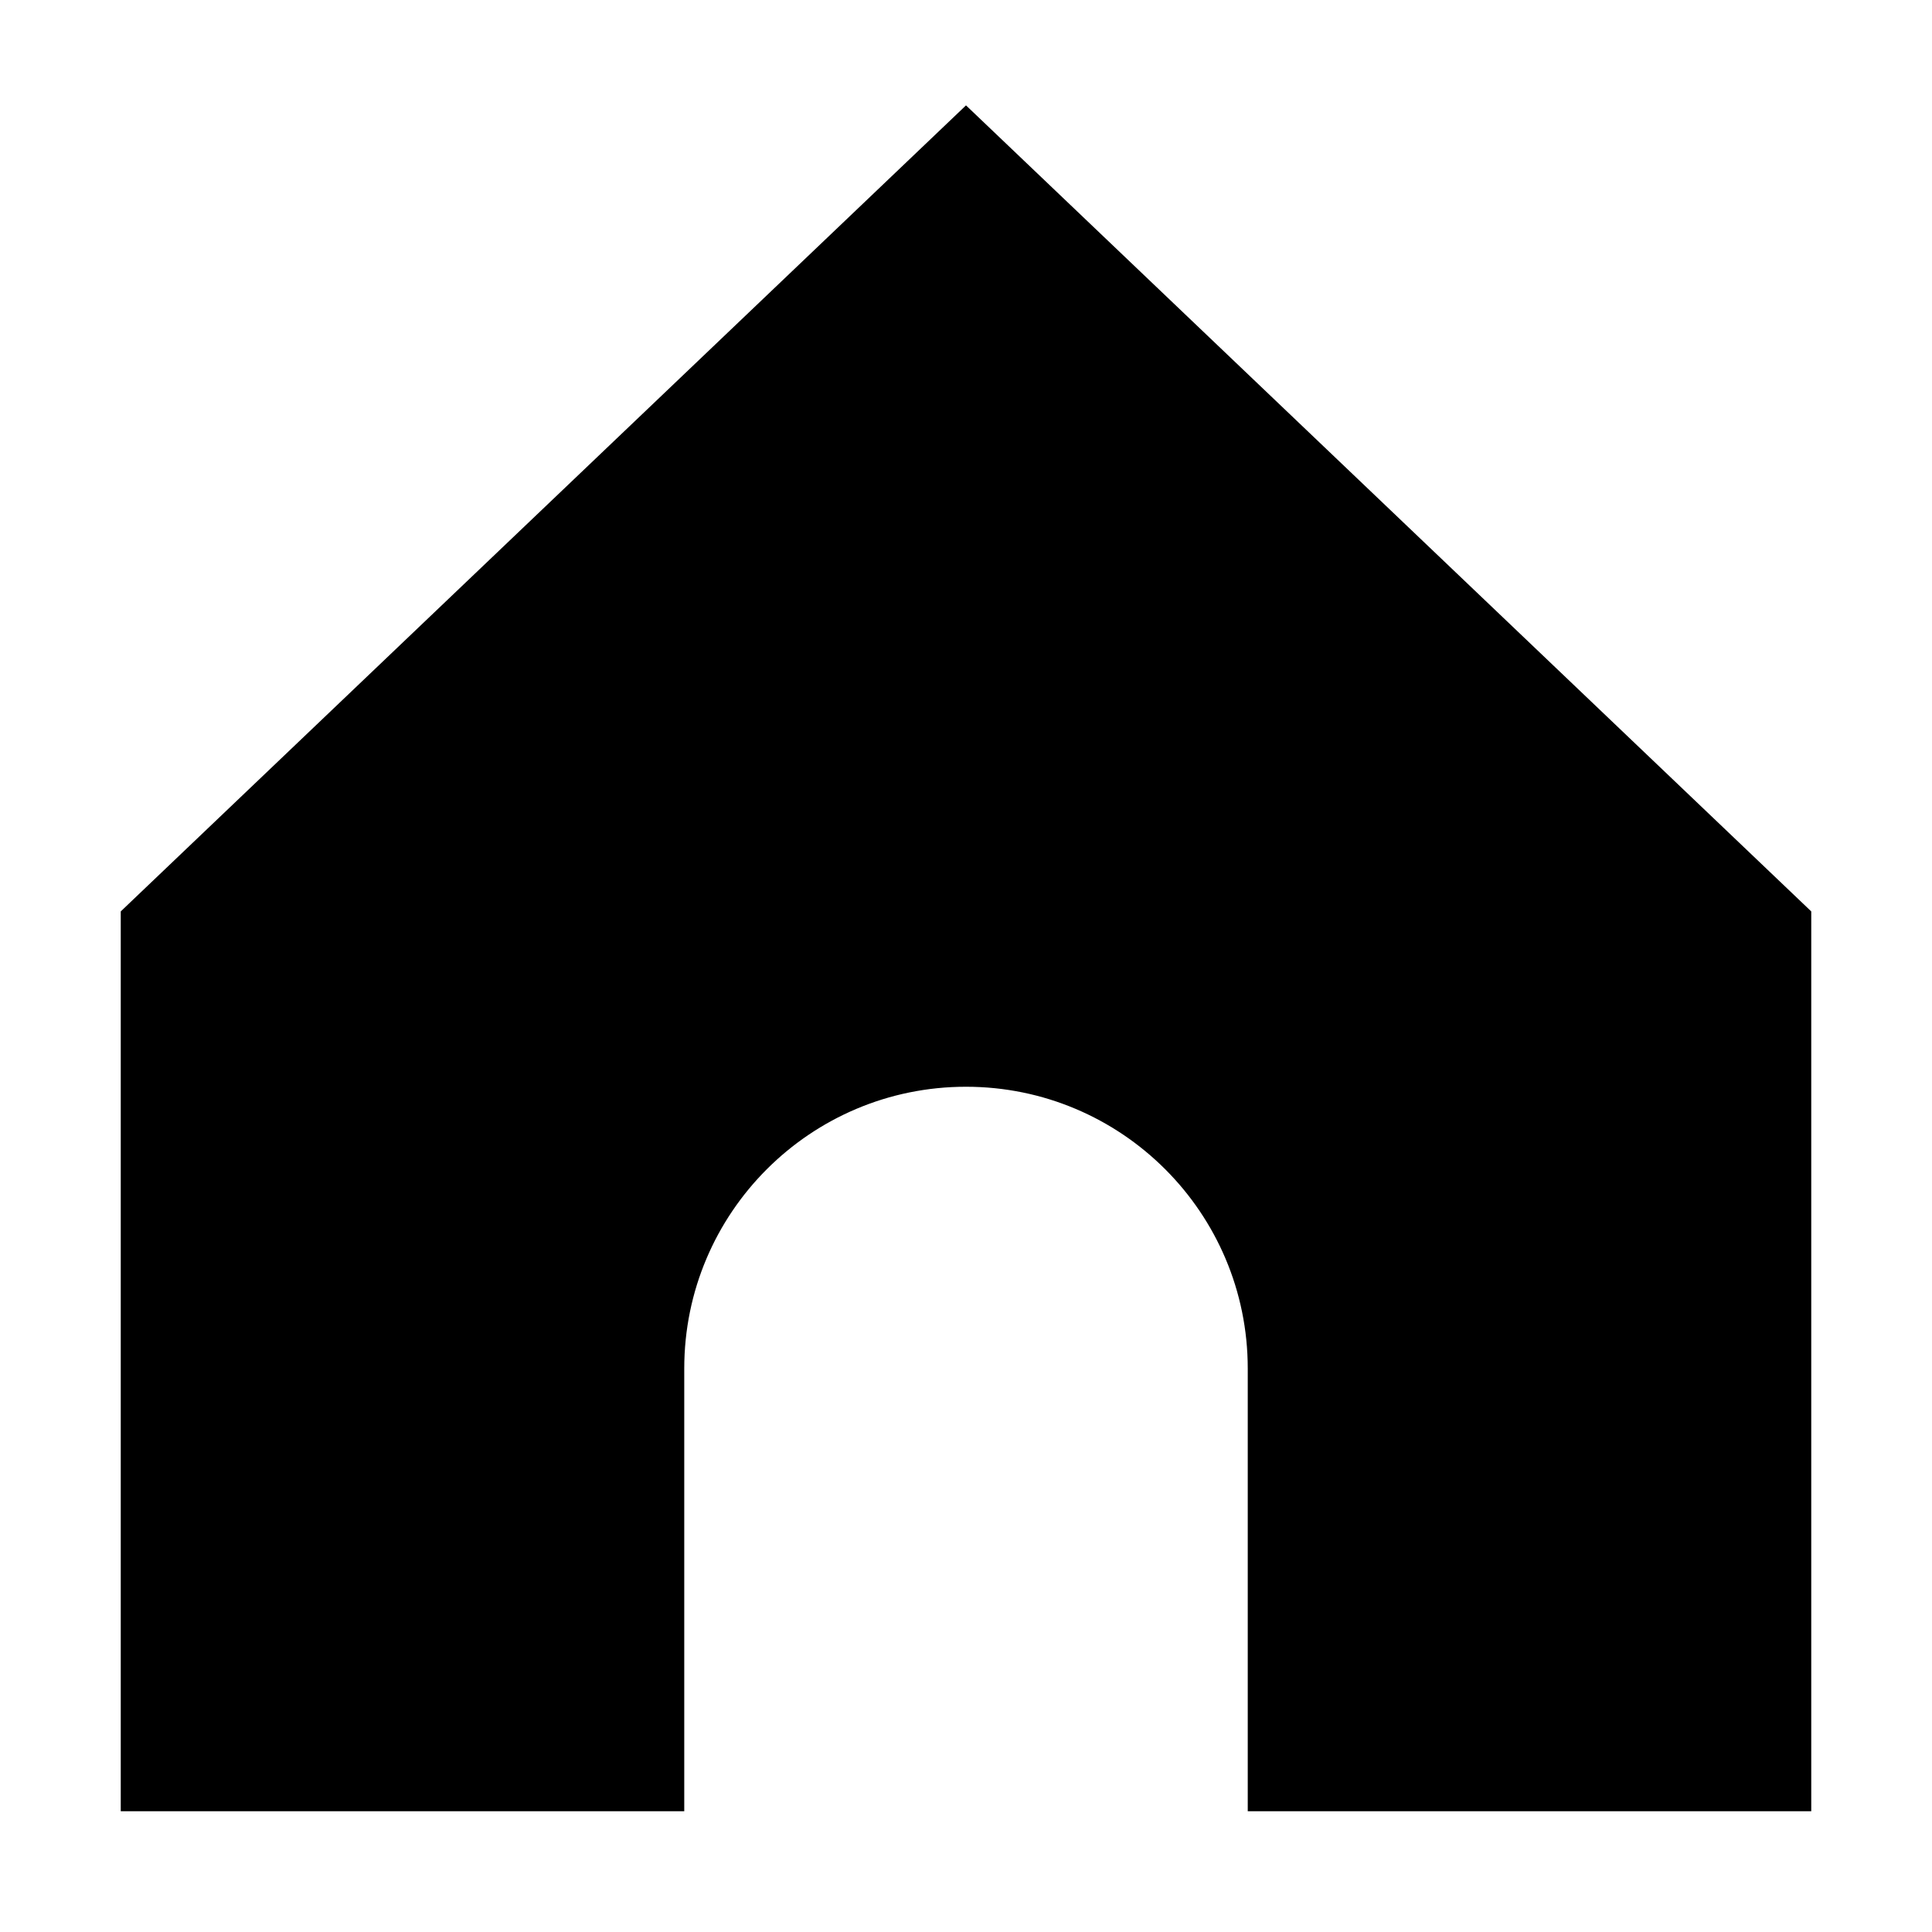
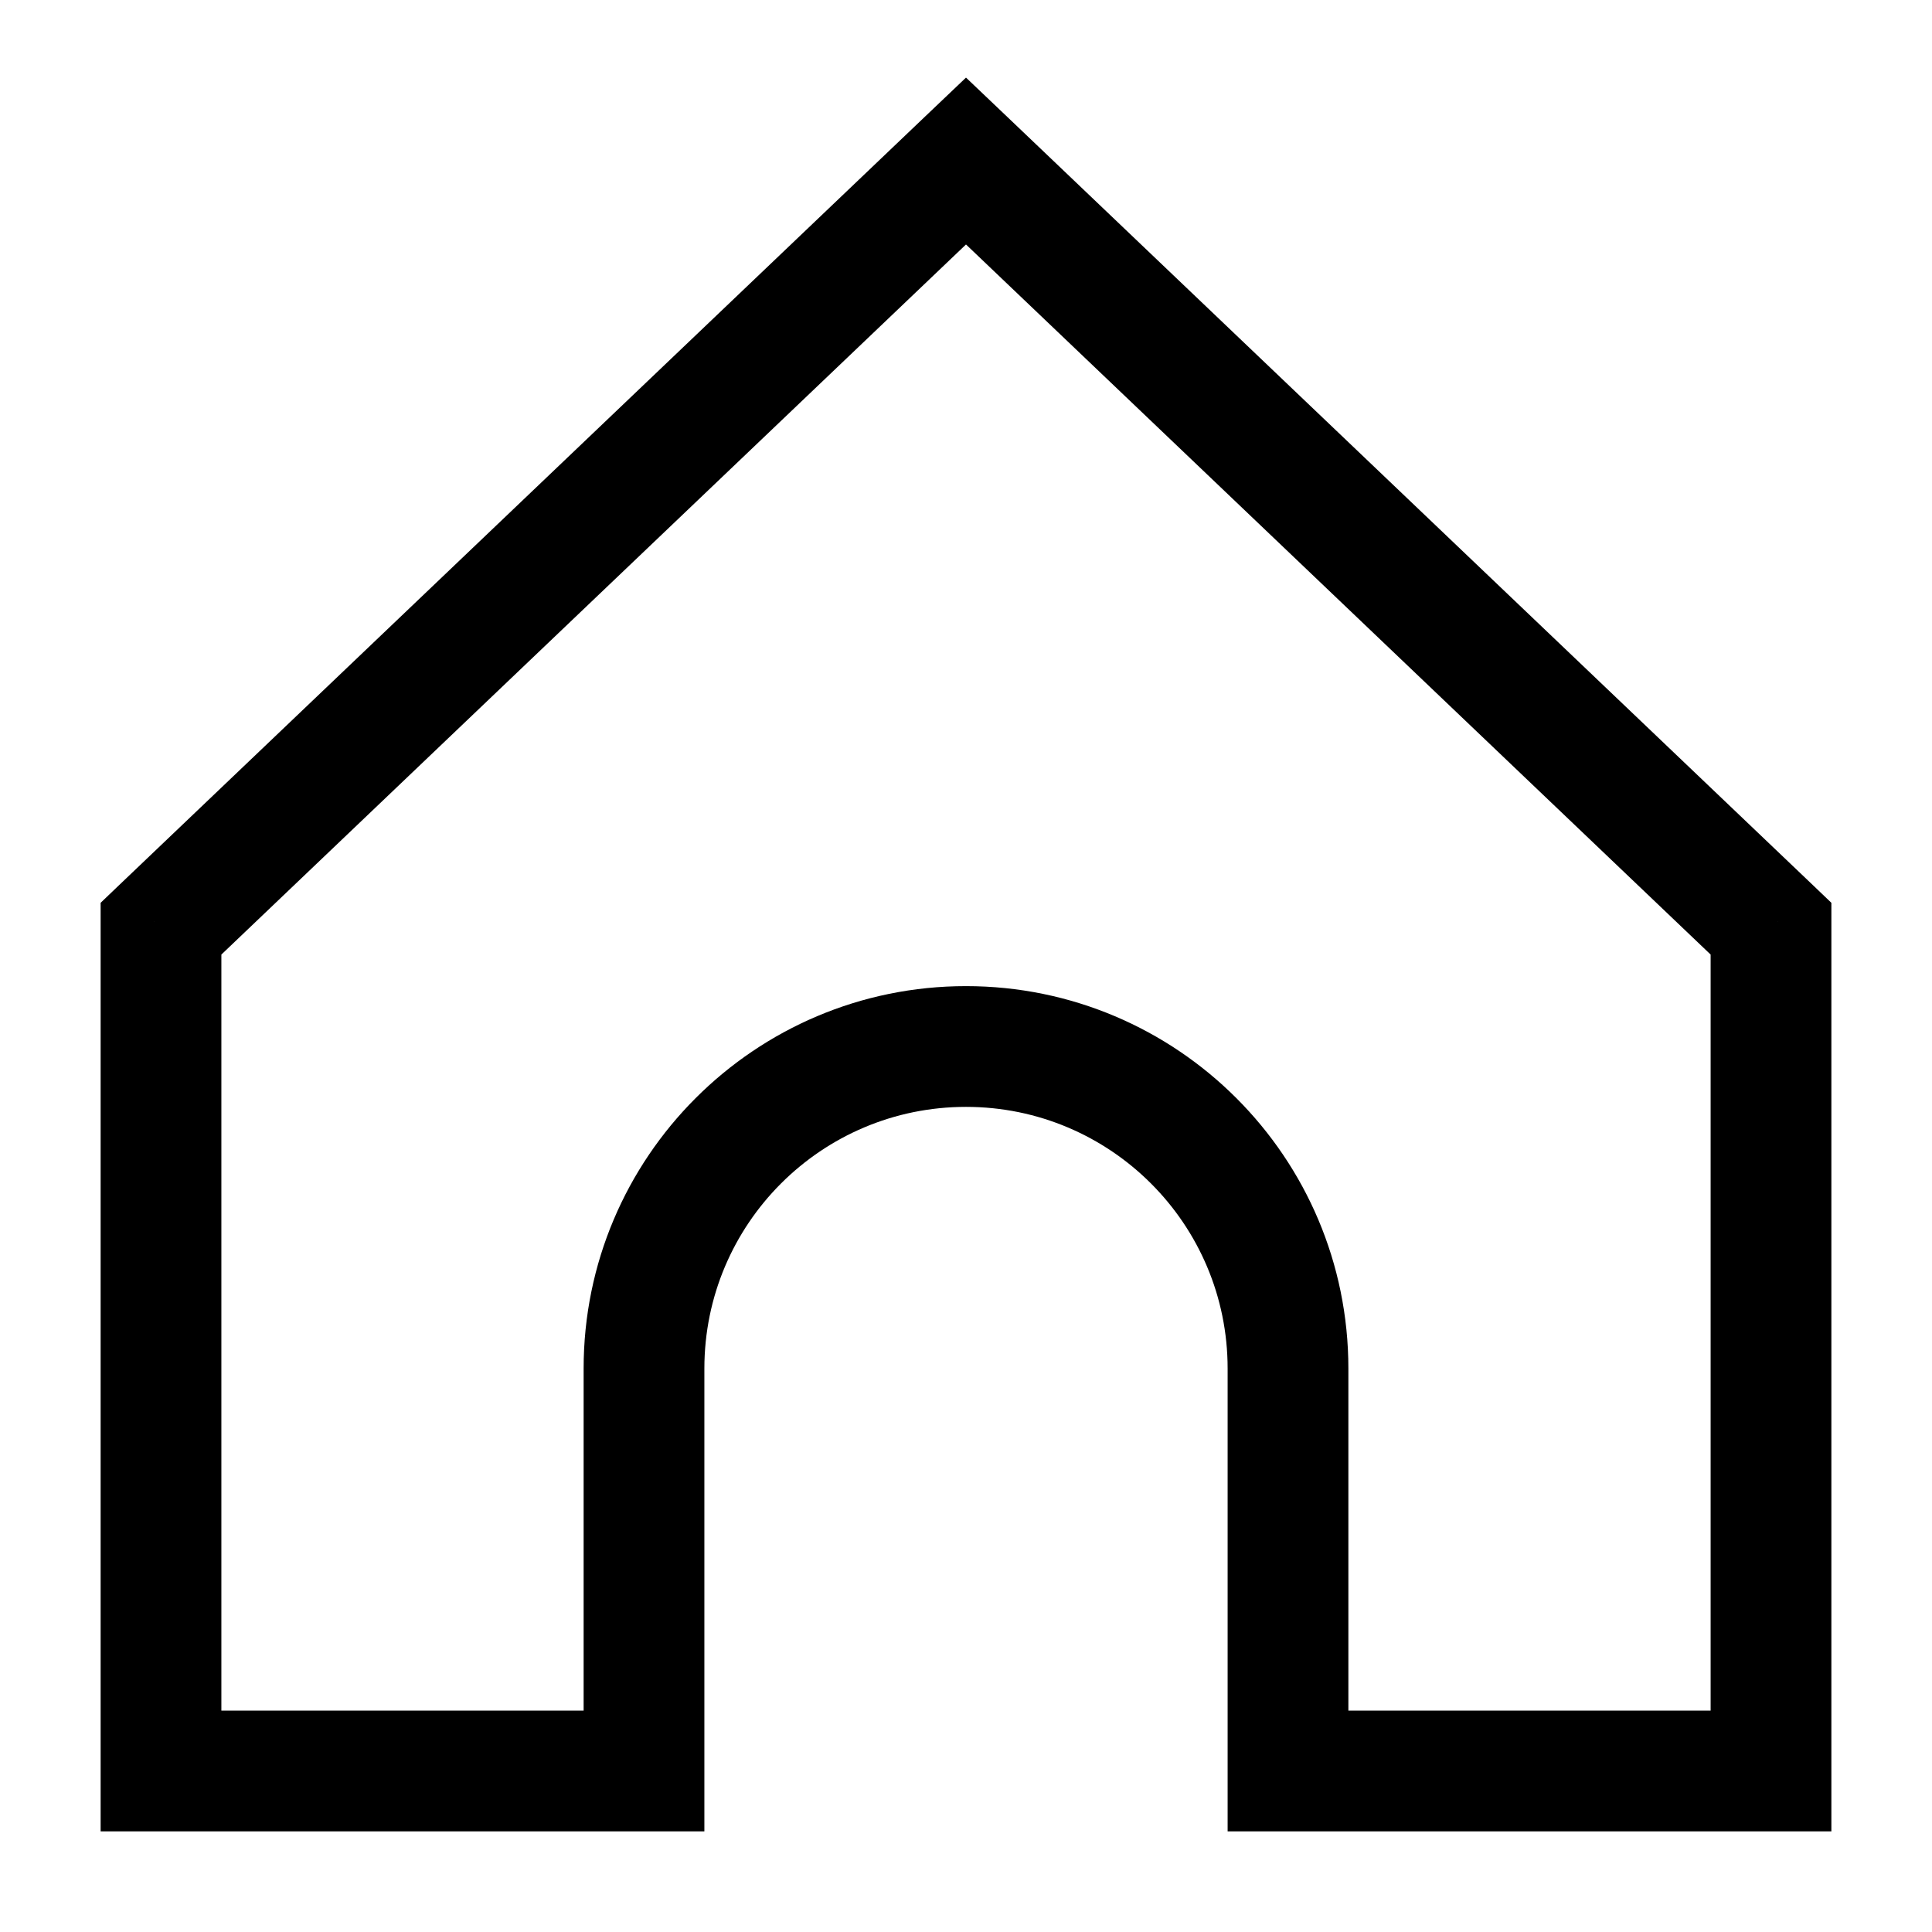
<svg xmlns="http://www.w3.org/2000/svg" width="24" height="24" viewBox="0 0 24 24" fill="none">
-   <path fill-rule="evenodd" clip-rule="evenodd" d="M22 11.536V22H16V17C16 14.791 14.209 13 12 13C9.791 13 8 14.791 8 17V22H2V11.536L12 2L22 11.536Z" fill="black" />
-   <path d="M22 22V22.5H22.5V22H22ZM22 11.536H22.5V11.322L22.345 11.174L22 11.536ZM16 22H15.5V22.5H16V22ZM8 22V22.5H8.5V22H8ZM2 22H1.5V22.5H2V22ZM2 11.536L1.655 11.174L1.5 11.322V11.536H2ZM12 2L12.345 1.638L12 1.309L11.655 1.638L12 2ZM22.5 22V11.536H21.5V22H22.5ZM16 22.5H22V21.5H16V22.5ZM16.5 22V17H15.5V22H16.5ZM16.5 17C16.5 14.515 14.485 12.5 12 12.5V13.5C13.933 13.5 15.5 15.067 15.5 17H16.5ZM12 12.5C9.515 12.5 7.5 14.515 7.5 17H8.5C8.5 15.067 10.067 13.5 12 13.5V12.5ZM7.5 17V22H8.5V17H7.5ZM2 22.5H8V21.5H2V22.5ZM1.5 11.536V22H2.5V11.536H1.5ZM11.655 1.638L1.655 11.174L2.345 11.898L12.345 2.362L11.655 1.638ZM22.345 11.174L12.345 1.638L11.655 2.362L21.655 11.898L22.345 11.174Z" fill="black" />
+   <path d="M22 22V22.75H22.75V22H22ZM22 11.536H22.75V11.215L22.518 10.993L22 11.536ZM16 22H15.25V22.75H16V22ZM8 22V22.75H8.75V22H8ZM2 22H1.25V22.75H2V22ZM2 11.536L1.482 10.993L1.25 11.215V11.536H2ZM12 2L12.518 1.457L12 0.964L11.482 1.457L12 2ZM22.75 22V11.536H21.25V22H22.75ZM16 22.75H22V21.25H16V22.75ZM16.75 22V17H15.25V22H16.75ZM16.75 17C16.75 14.377 14.623 12.25 12 12.25V13.75C13.795 13.75 15.25 15.205 15.25 17H16.75ZM12 12.25C9.377 12.25 7.25 14.377 7.25 17H8.75C8.75 15.205 10.205 13.75 12 13.75V12.25ZM7.25 17V22H8.75V17H7.25ZM2 22.75H8V21.25H2V22.75ZM1.25 11.536V22H2.75V11.536H1.25ZM11.482 1.457L1.482 10.993L2.518 12.079L12.518 2.543L11.482 1.457ZM22.518 10.993L12.518 1.457L11.482 2.543L21.482 12.079L22.518 10.993Z" fill="black" />
</svg>
